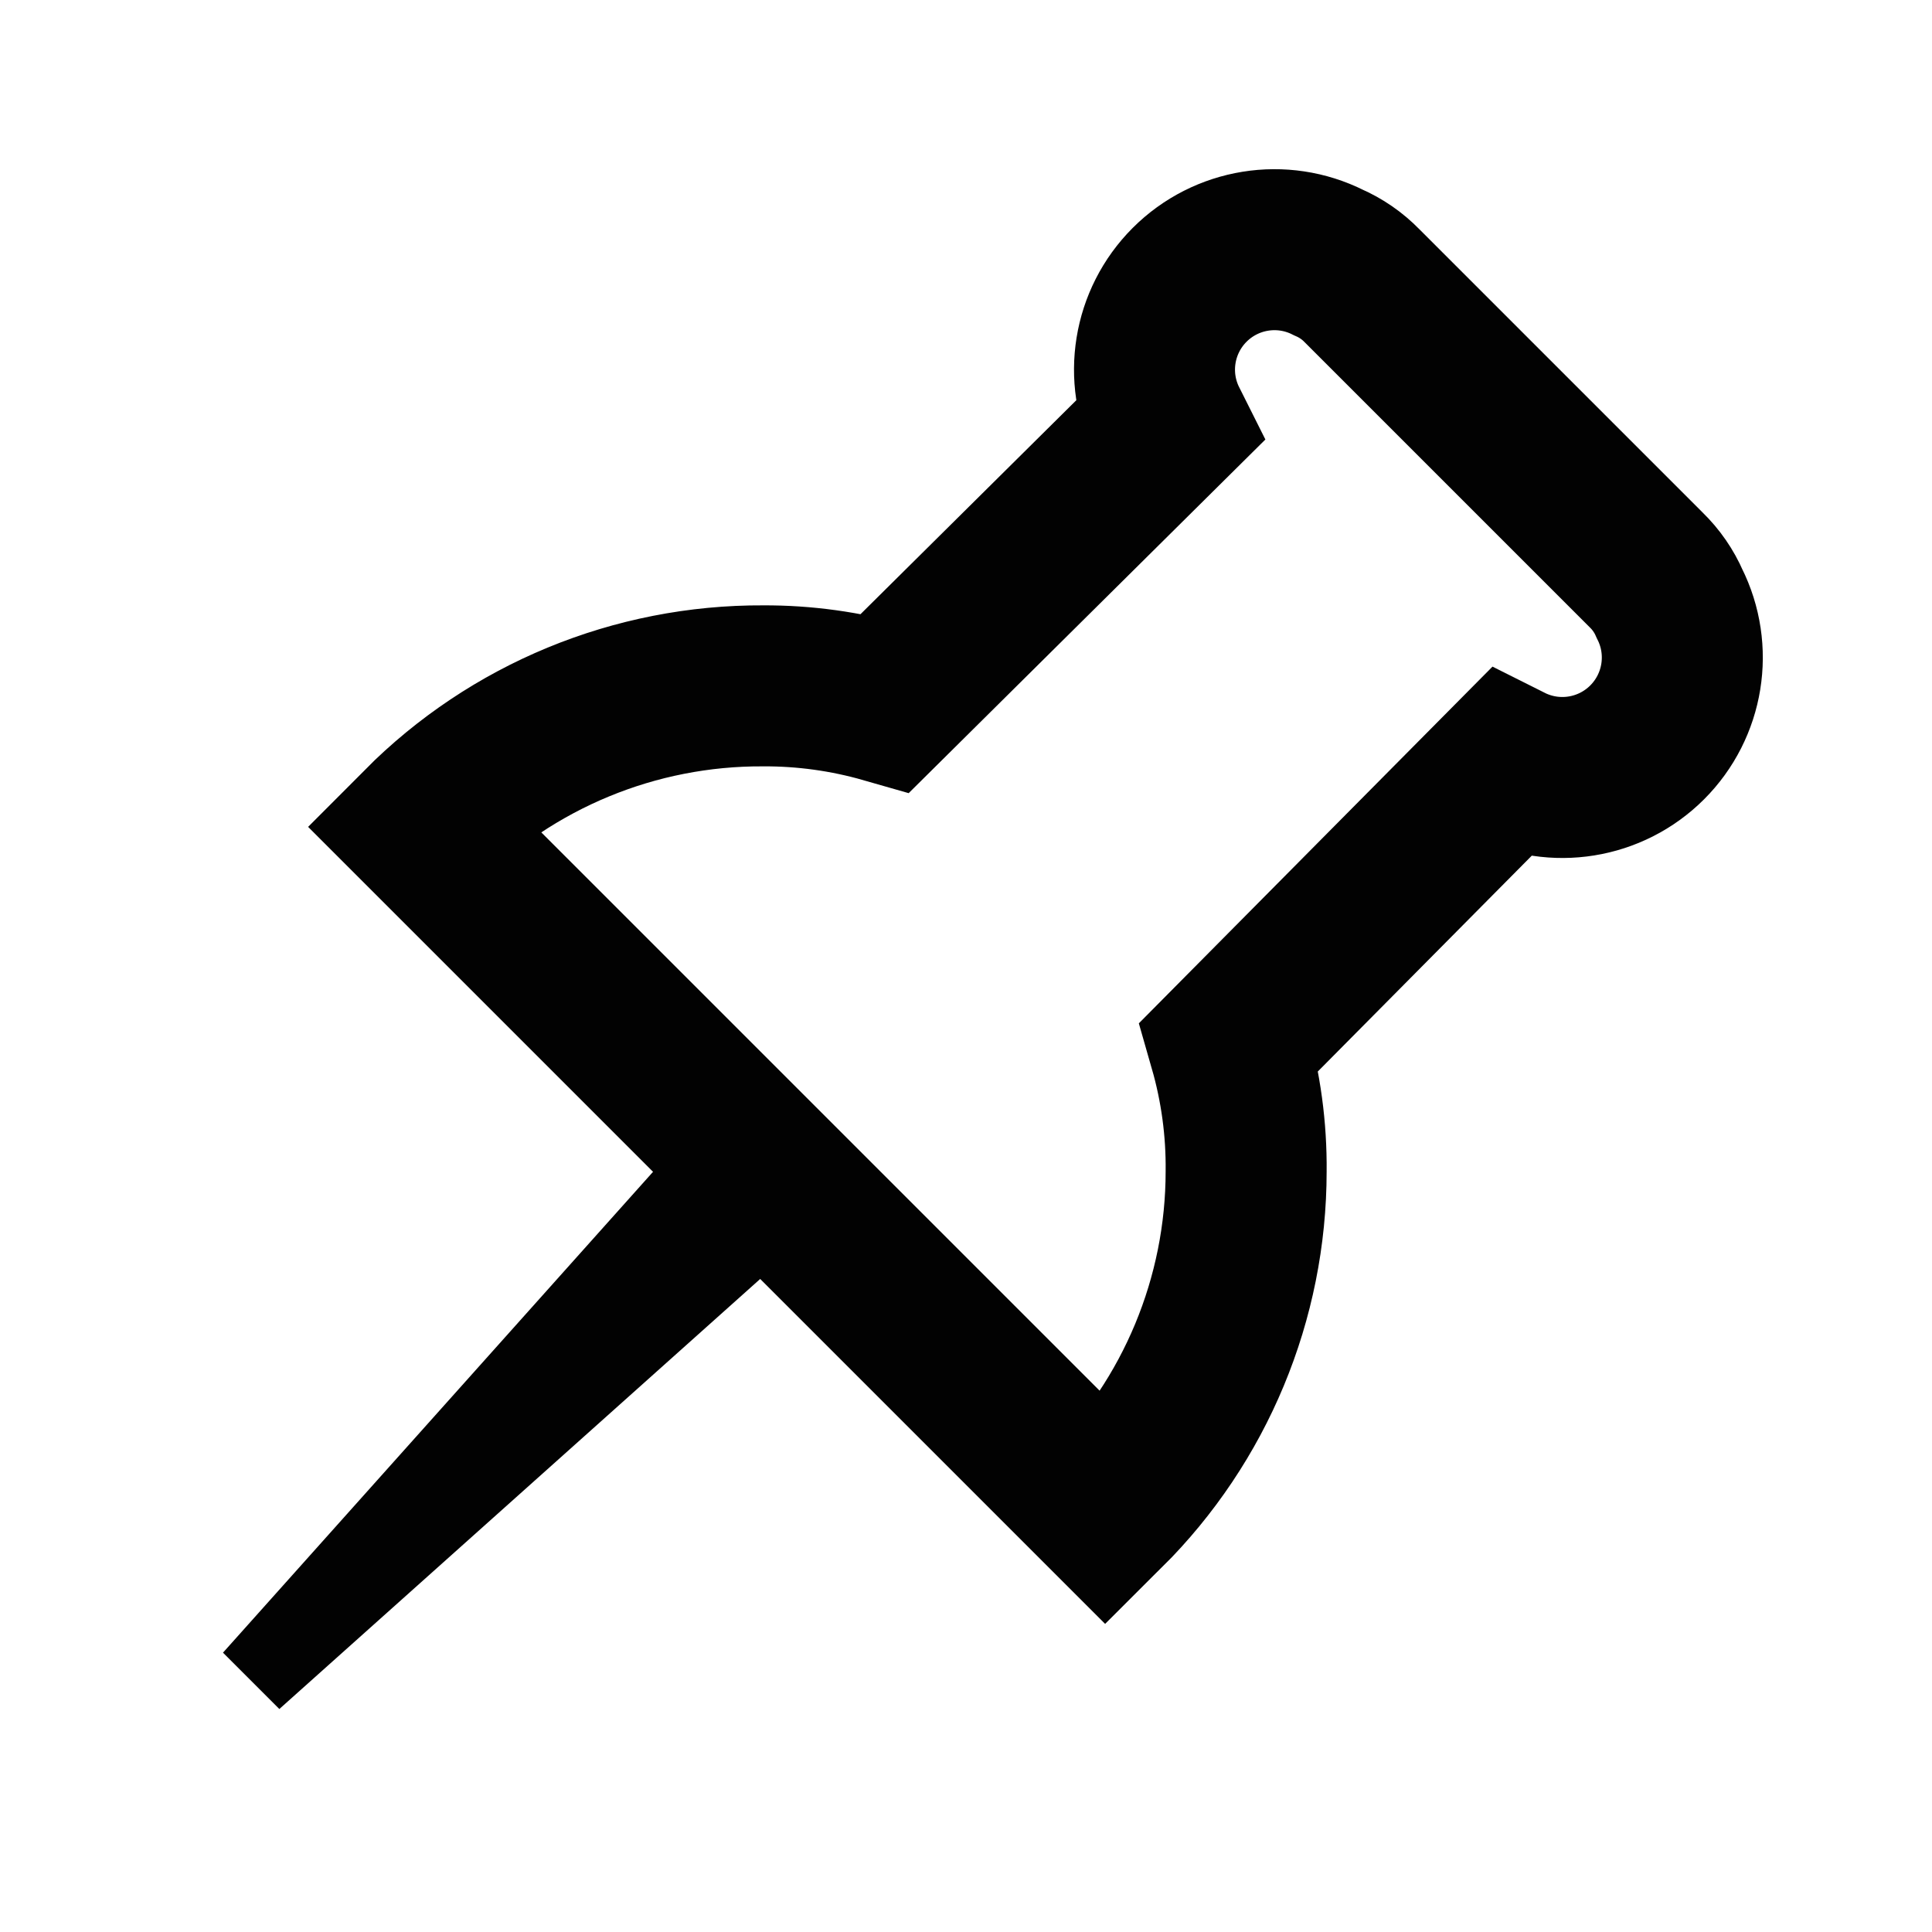
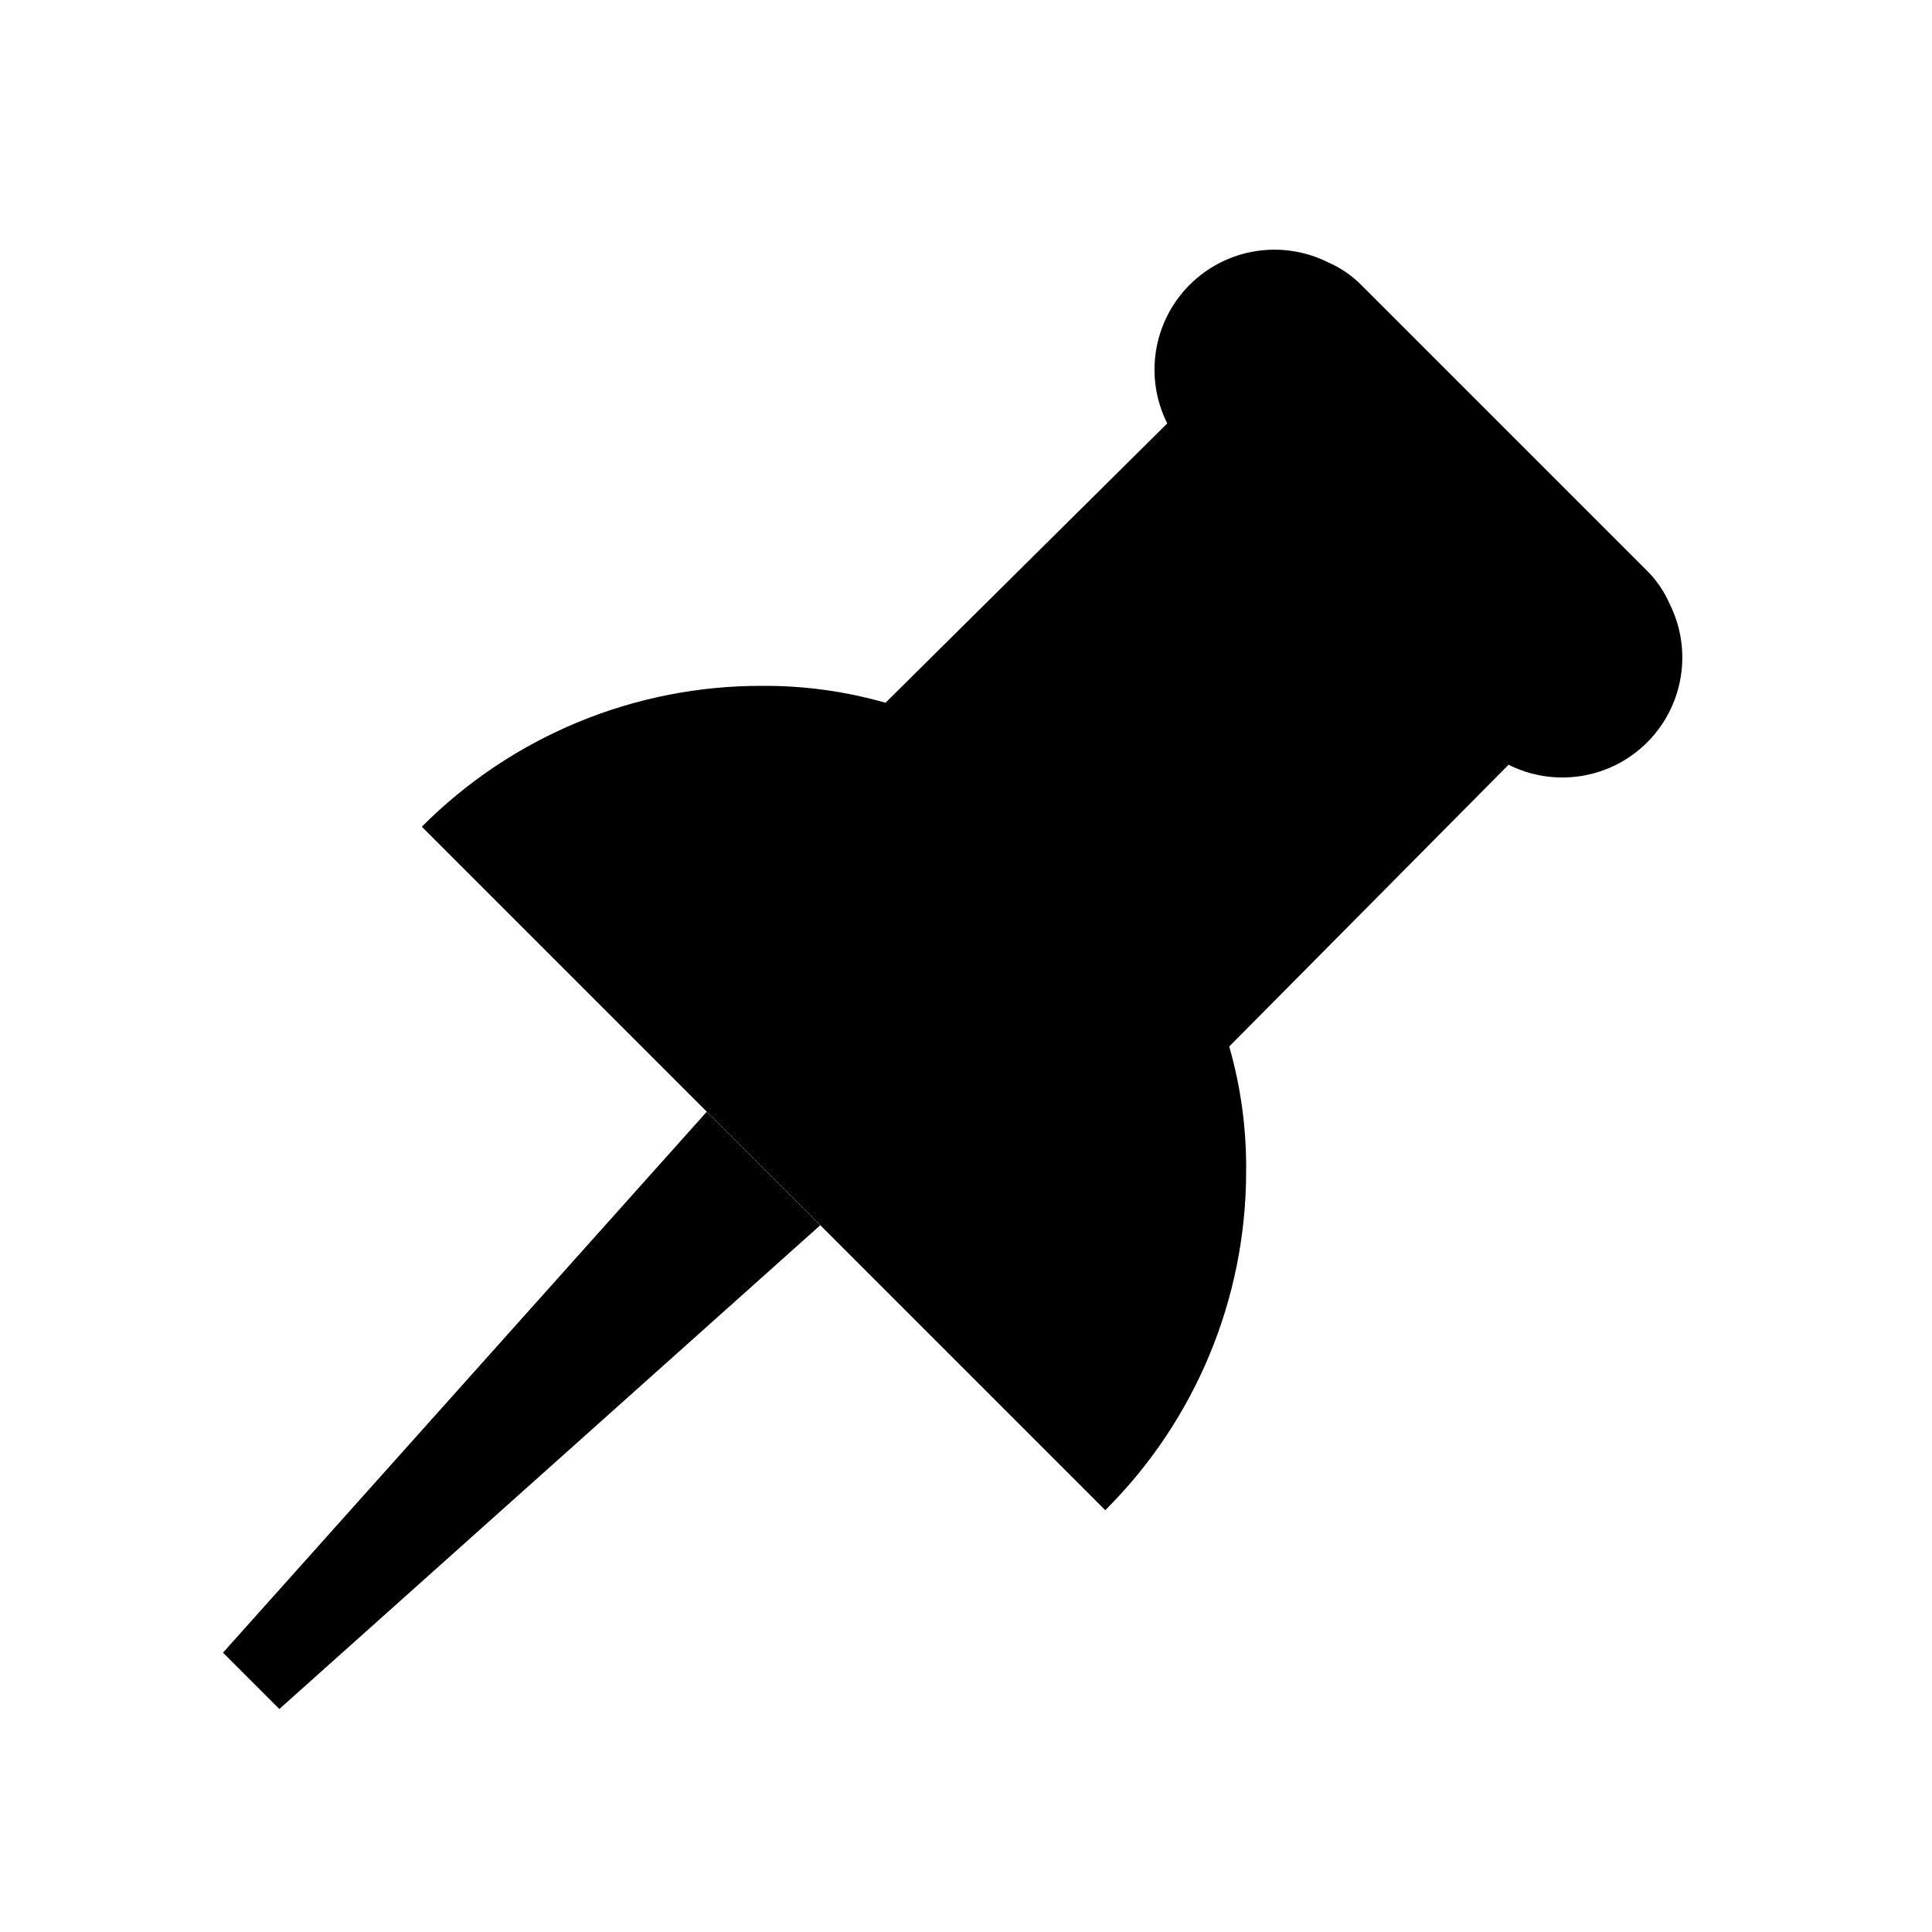
- <svg xmlns="http://www.w3.org/2000/svg" width="800px" height="800px" viewBox="0 0 24 24" id="Layer_1" data-name="Layer 1">
-   <defs>
-     <style>.cls-1{fill:#020202;}.cls-2{fill:none;stroke:#020202;stroke-miterlimit:10;stroke-width:2px;}</style>
-   </defs>
-   <polygon class="cls-1" points="2.77 20.53 8.78 13.81 10.19 15.22 3.47 21.23 2.77 20.53 2.77 20.53" />
-   <path class="cls-2" d="M13.73,18.76,5.24,10.27A5.94,5.94,0,0,1,9.48,8.52,5.42,5.42,0,0,1,11,8.73L14.5,5.26a1.49,1.49,0,0,1,2-2,1.32,1.32,0,0,1,.42.29l3.53,3.53a1.32,1.32,0,0,1,.29.42,1.49,1.49,0,0,1-2,2L15.27,13a5.42,5.42,0,0,1,.21,1.55A5.94,5.94,0,0,1,13.73,18.76Z" />
+ <svg xmlns="http://www.w3.org/2000/svg" viewBox="0 0 24 24">
+   <polygon class="pin-icon-poly" points="2.77 20.53 8.78 13.81 10.19 15.22 3.47 21.23 2.77 20.53 2.77 20.53" />
+   <path class="pin-icon-path" d="M13.73,18.76,5.24,10.27A5.94,5.94,0,0,1,9.48,8.52,5.42,5.42,0,0,1,11,8.73L14.5,5.26a1.49,1.49,0,0,1,2-2,1.32,1.32,0,0,1,.42.29l3.53,3.53a1.32,1.32,0,0,1,.29.42,1.49,1.49,0,0,1-2,2L15.27,13a5.42,5.42,0,0,1,.21,1.55A5.94,5.94,0,0,1,13.73,18.76Z" />
</svg>
